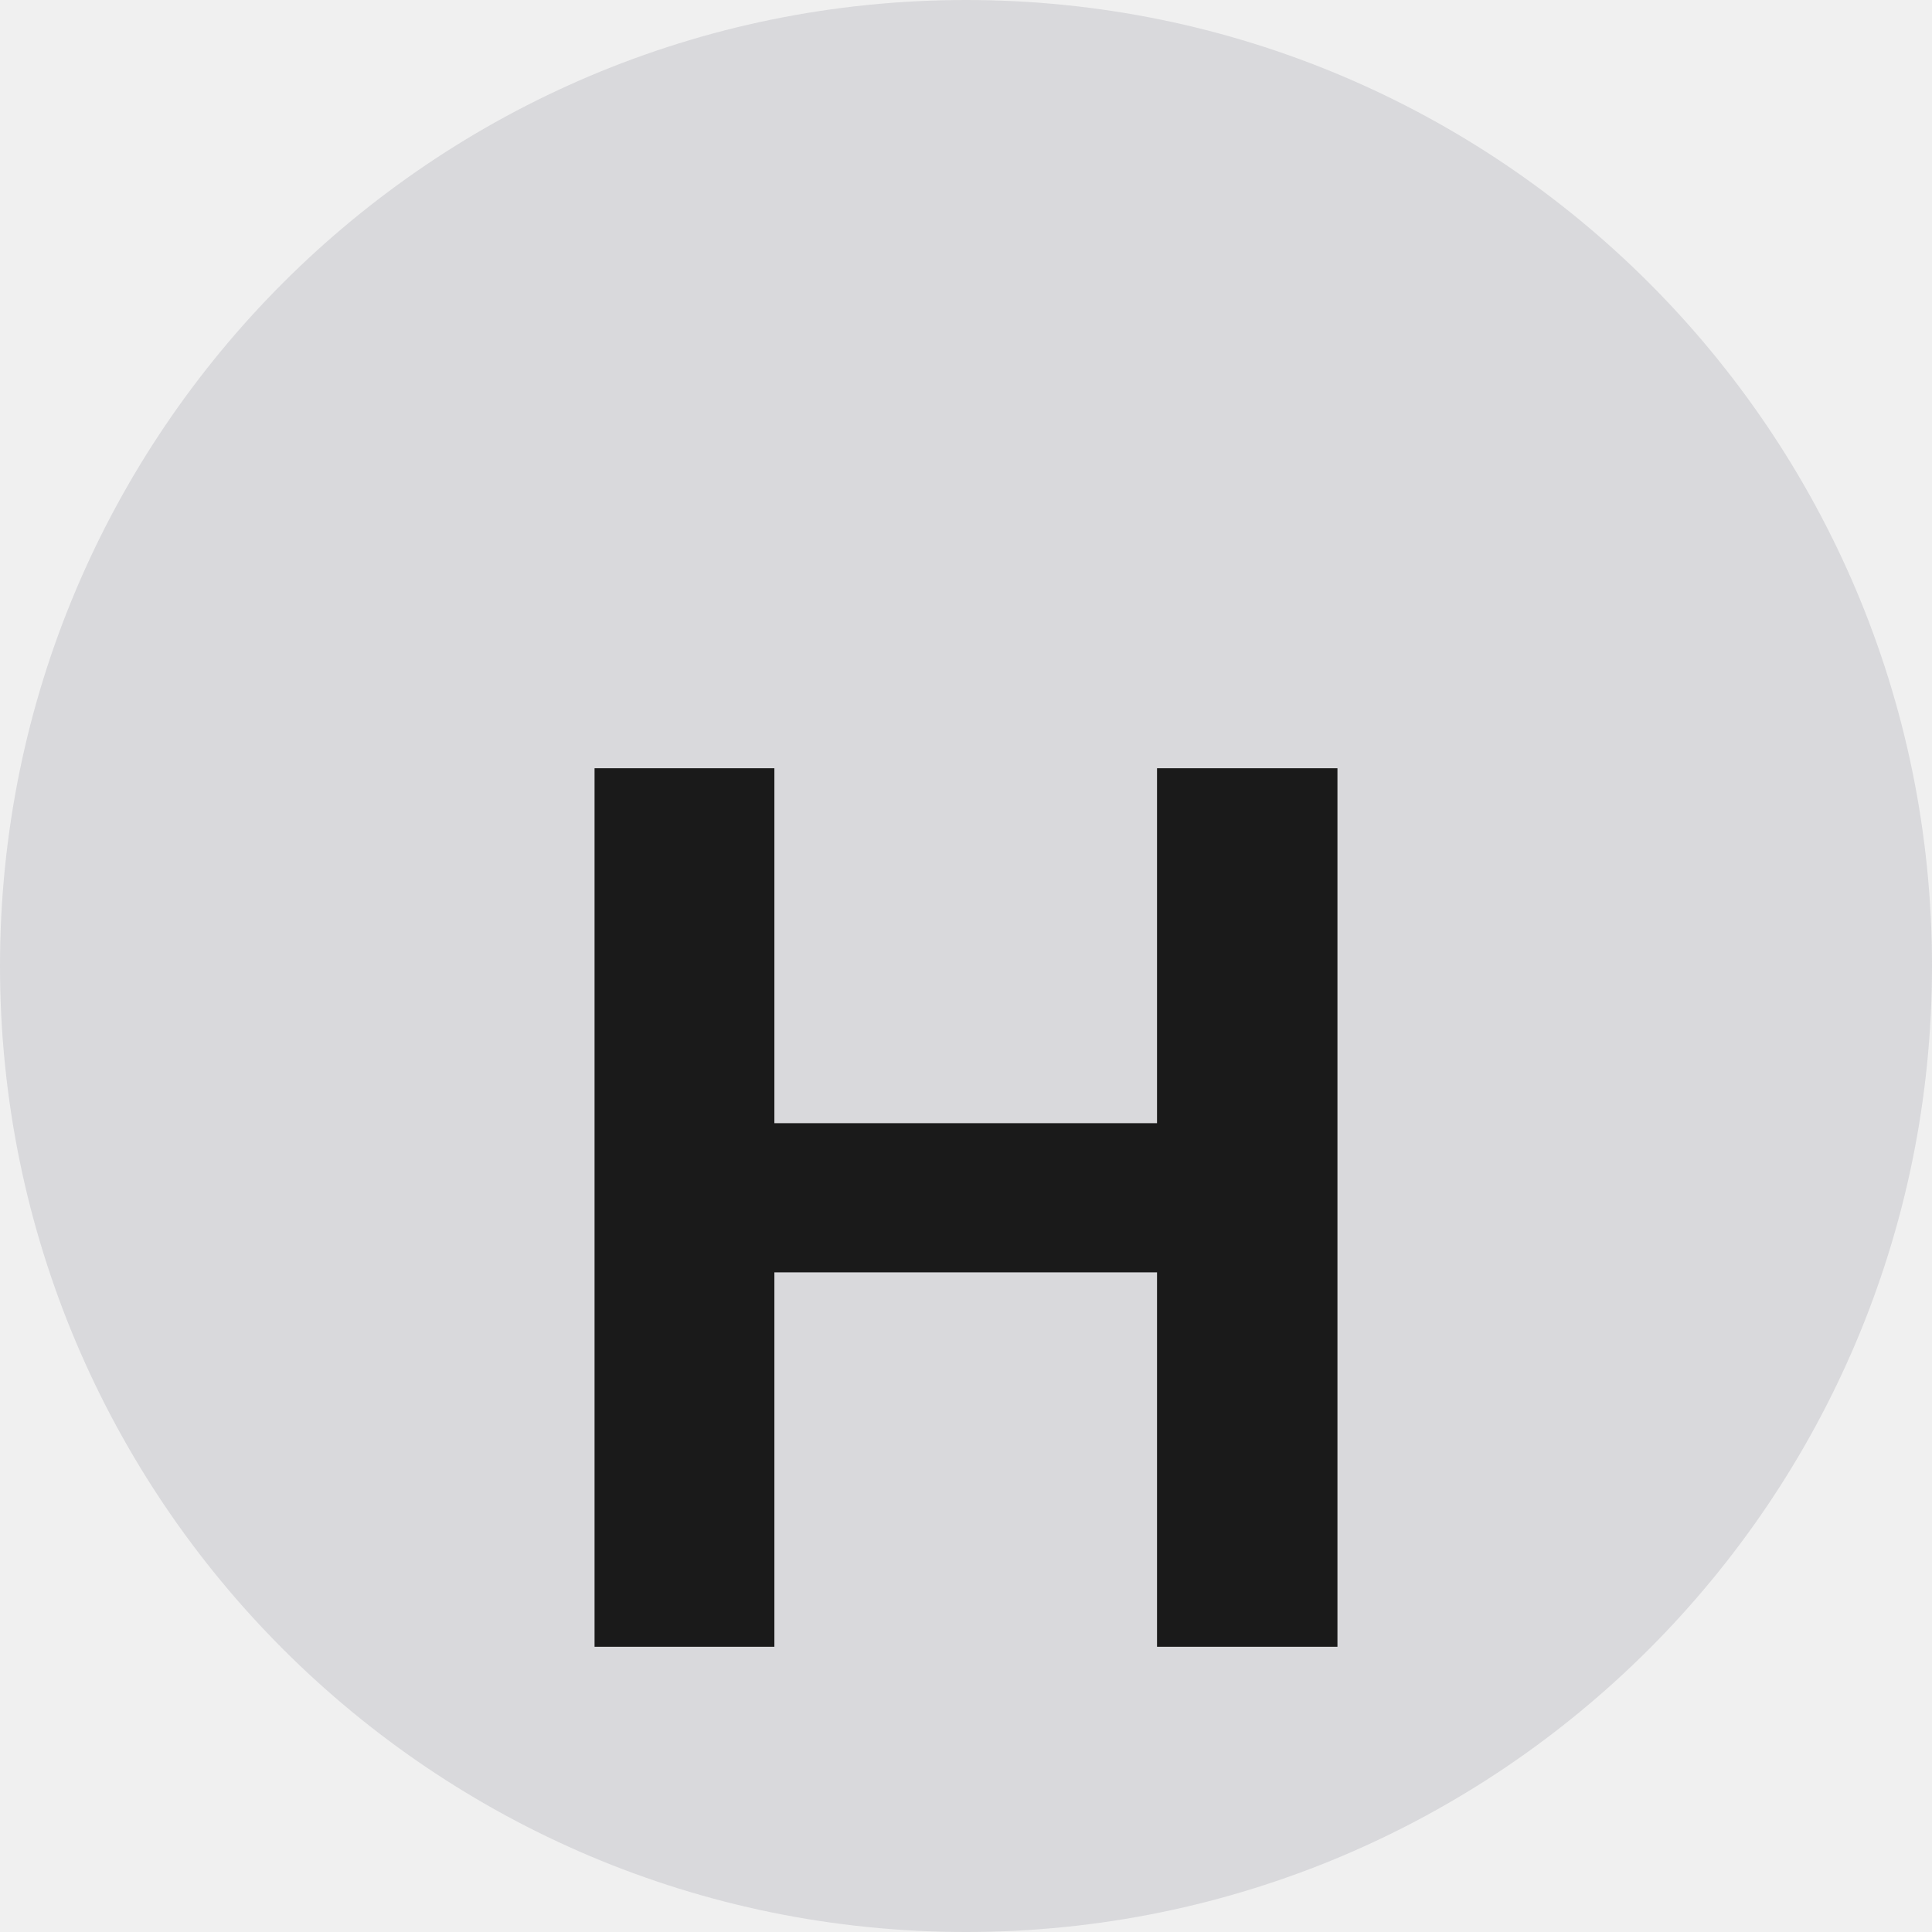
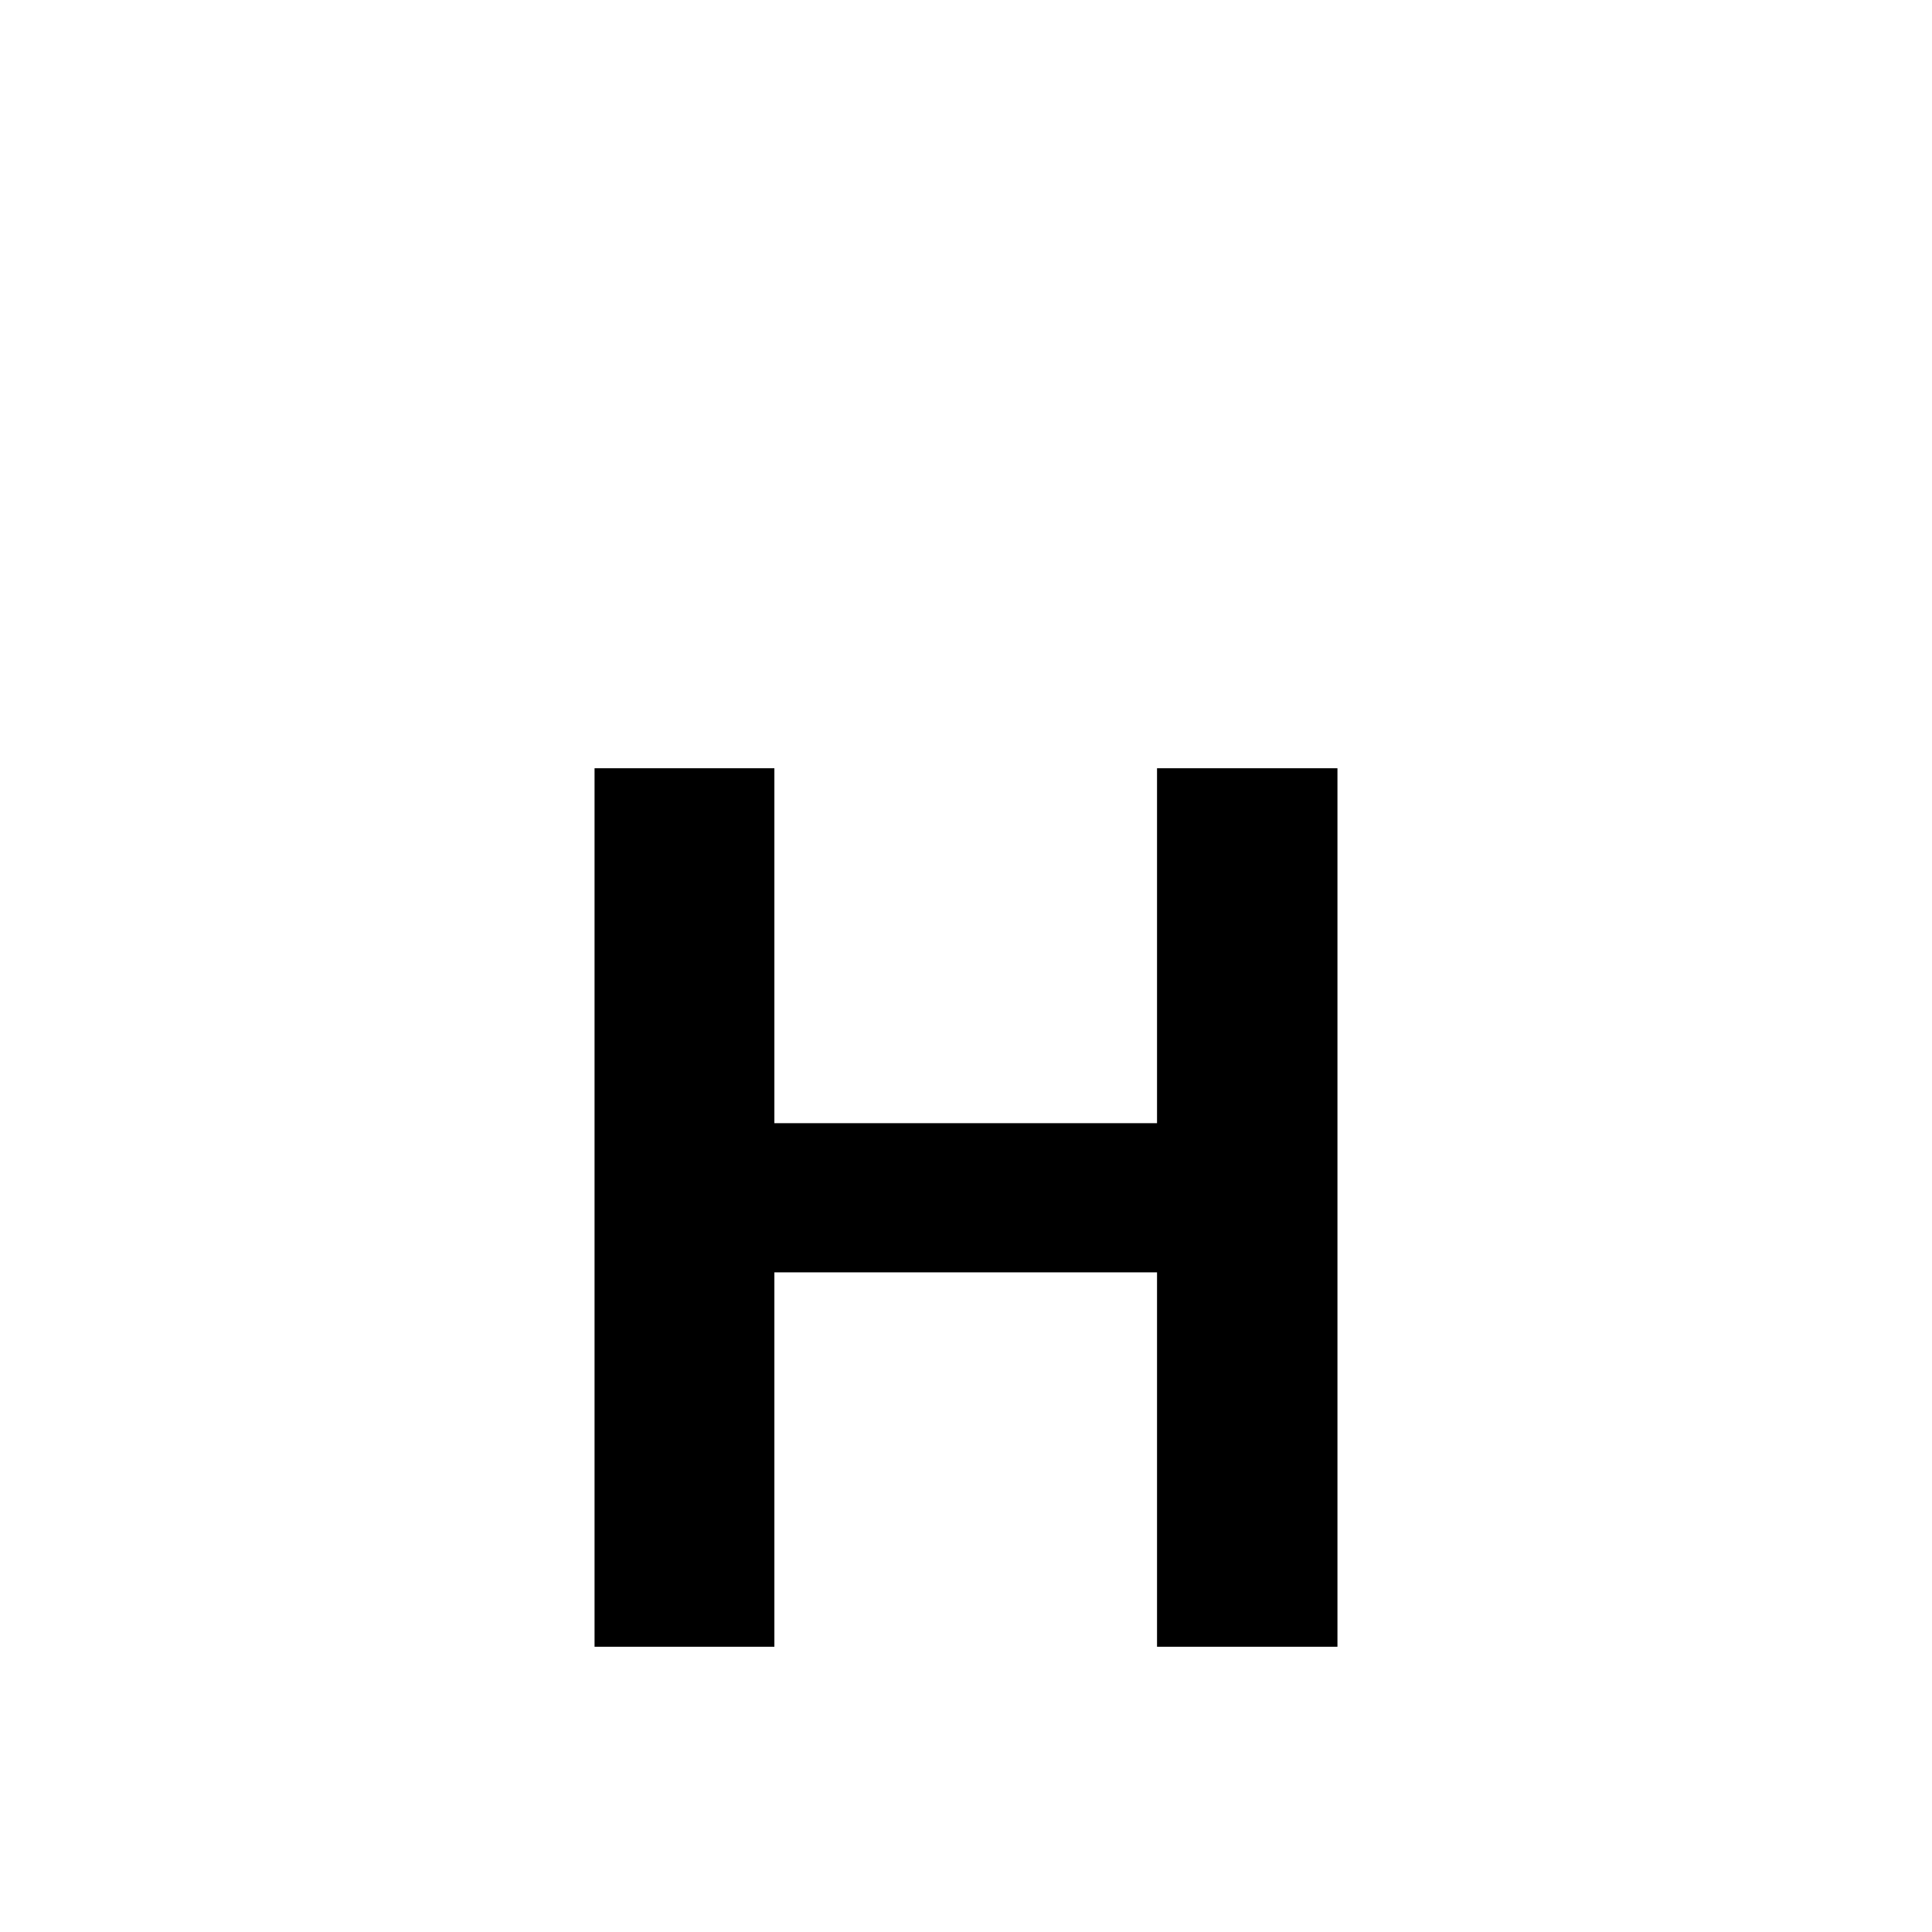
<svg xmlns="http://www.w3.org/2000/svg" width="512" height="512" viewBox="0 0 512 512" fill="none">
-   <defs>
-     <linearGradient id="silverGradient512" x1="0%" y1="0%" x2="100%" y2="100%">
-       <stop offset="0%" style="stop-color:#D9D9DC;stop-opacity:1" />
-       <stop offset="100%" style="stop-color:#D9D9DC;stop-opacity:1" />
-     </linearGradient>
-   </defs>
-   <circle cx="256" cy="256" r="256" fill="url(#silverGradient512)" />
-   <text x="256" y="320" font-family="system-ui, -apple-system, sans-serif" font-size="320" font-weight="700" fill="#1A1A1A" text-anchor="middle" dominant-baseline="central">H</text>
+   <rect width="512" height="512" fill="white" />
+   <text x="256" y="320" font-family="system-ui, -apple-system, sans-serif" font-size="320" font-weight="700" fill="#000000" text-anchor="middle" dominant-baseline="central">H</text>
</svg>
